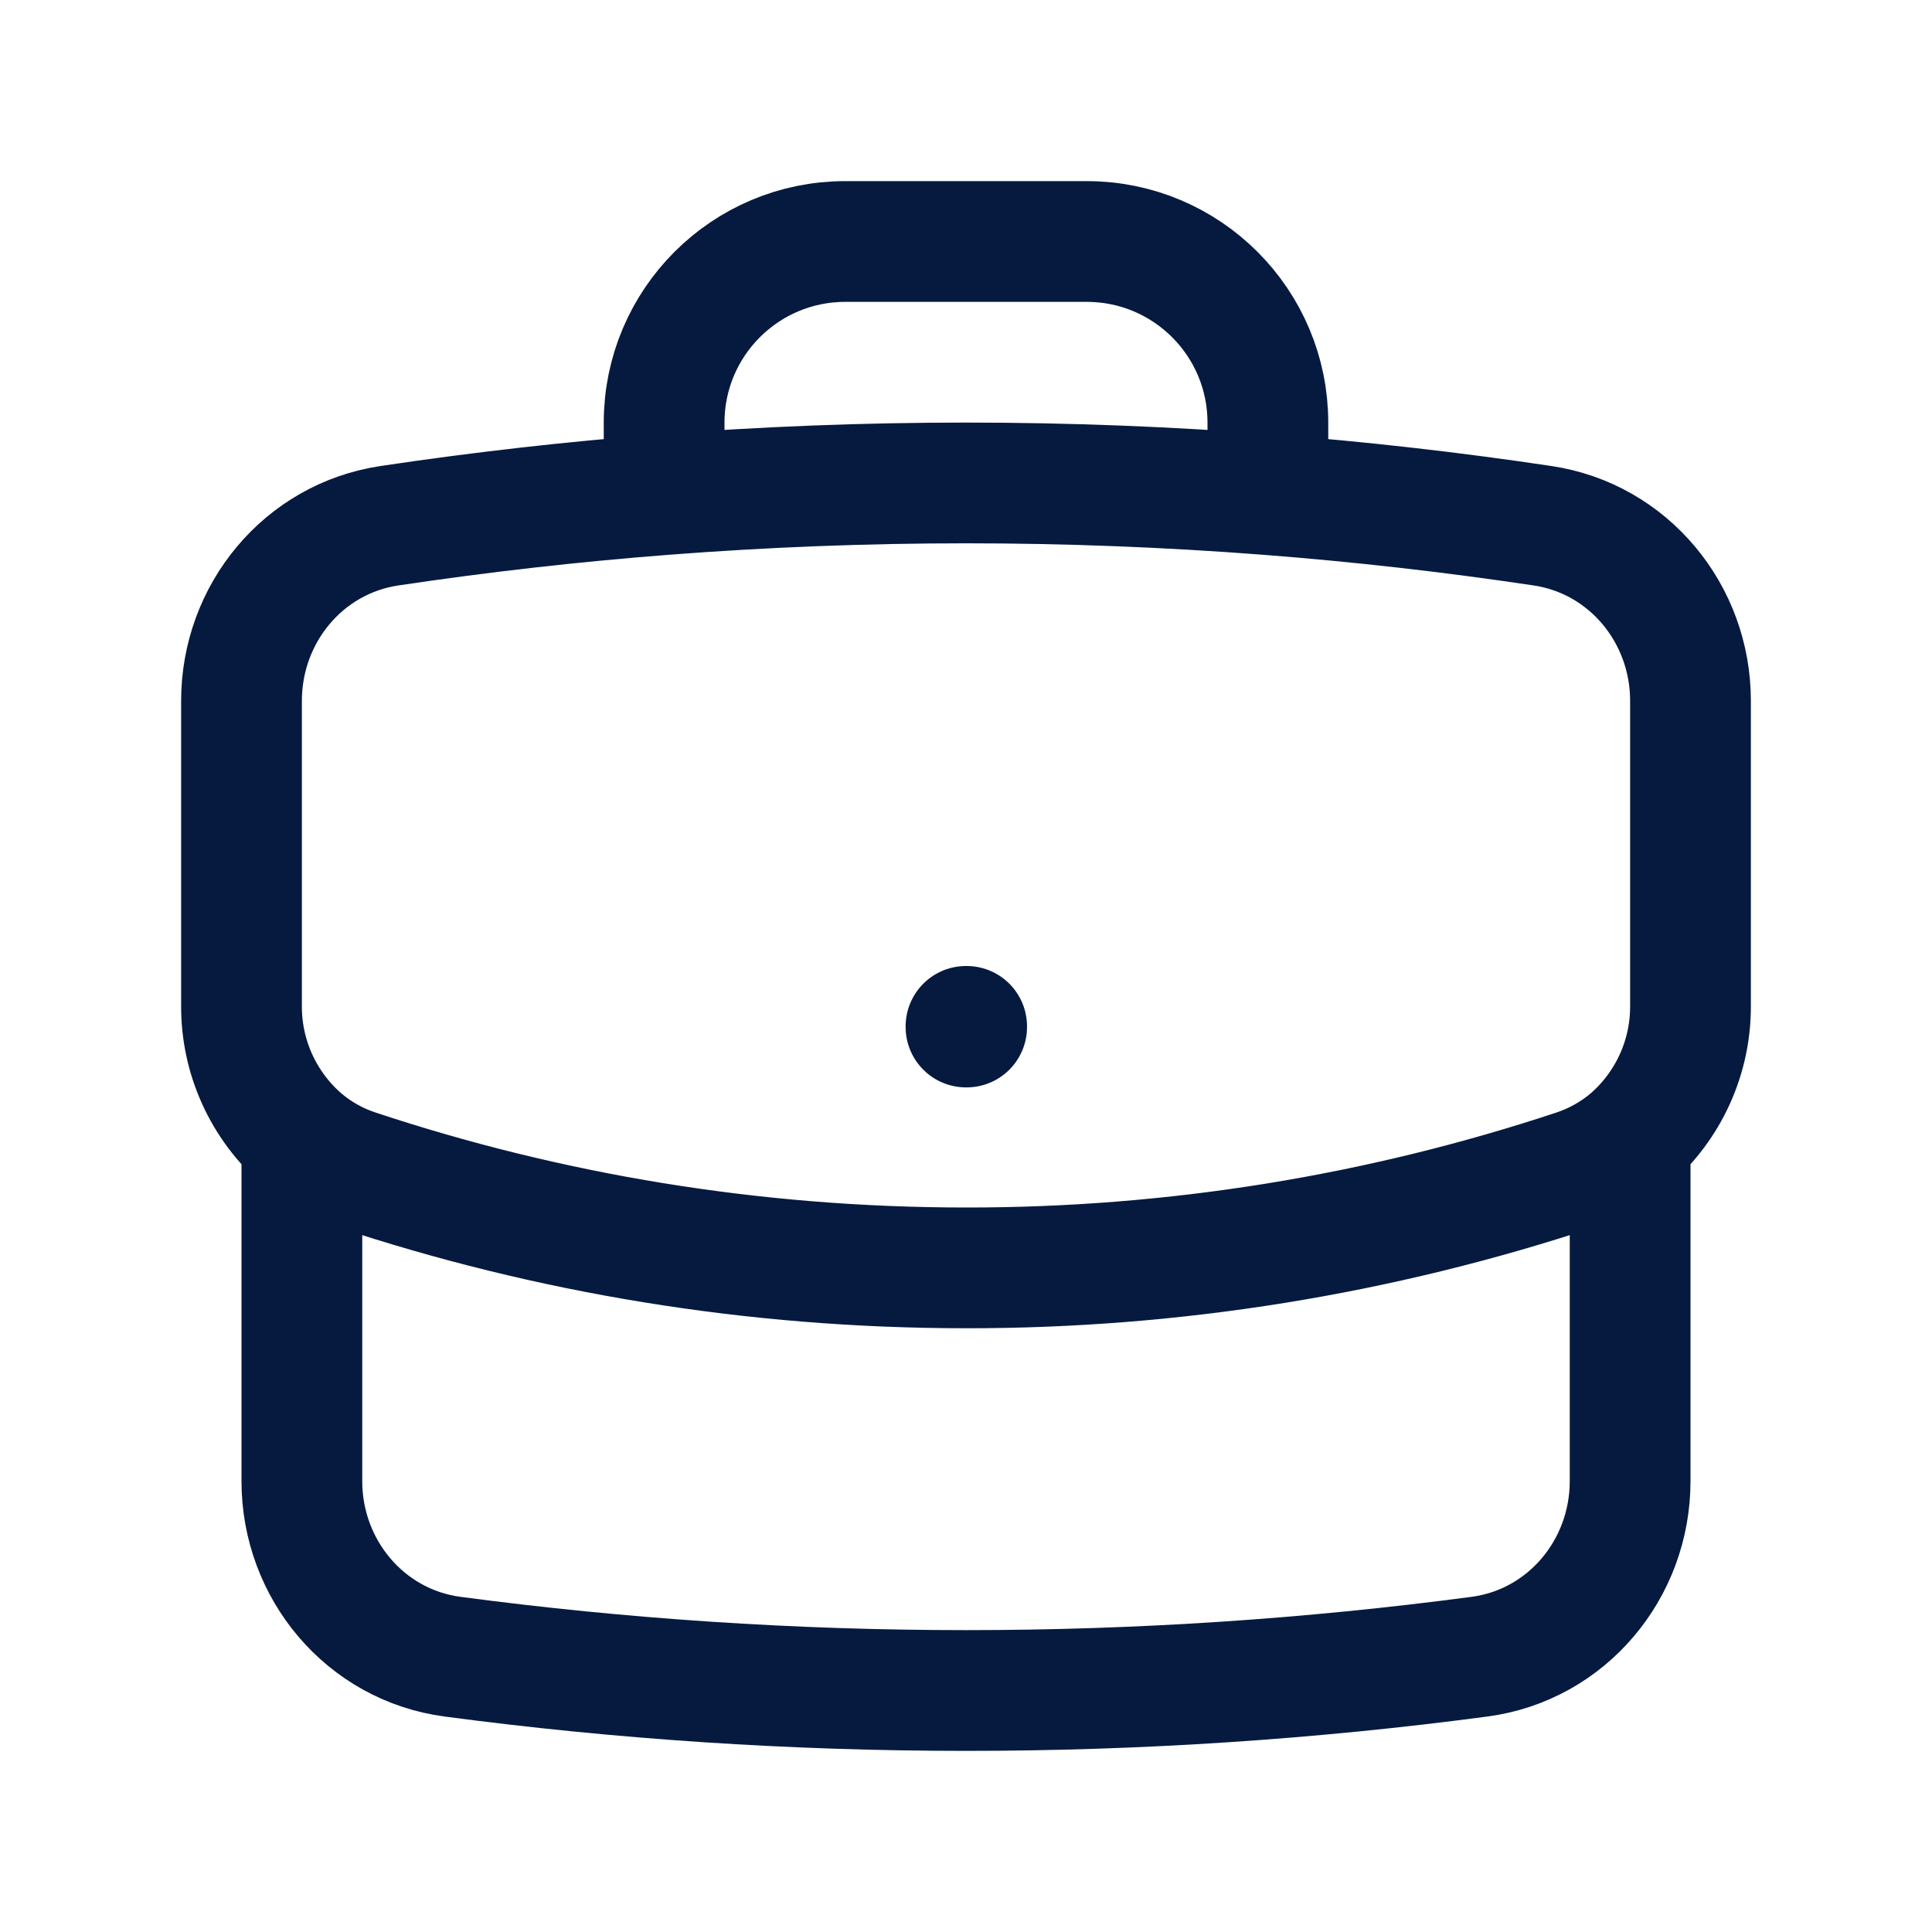
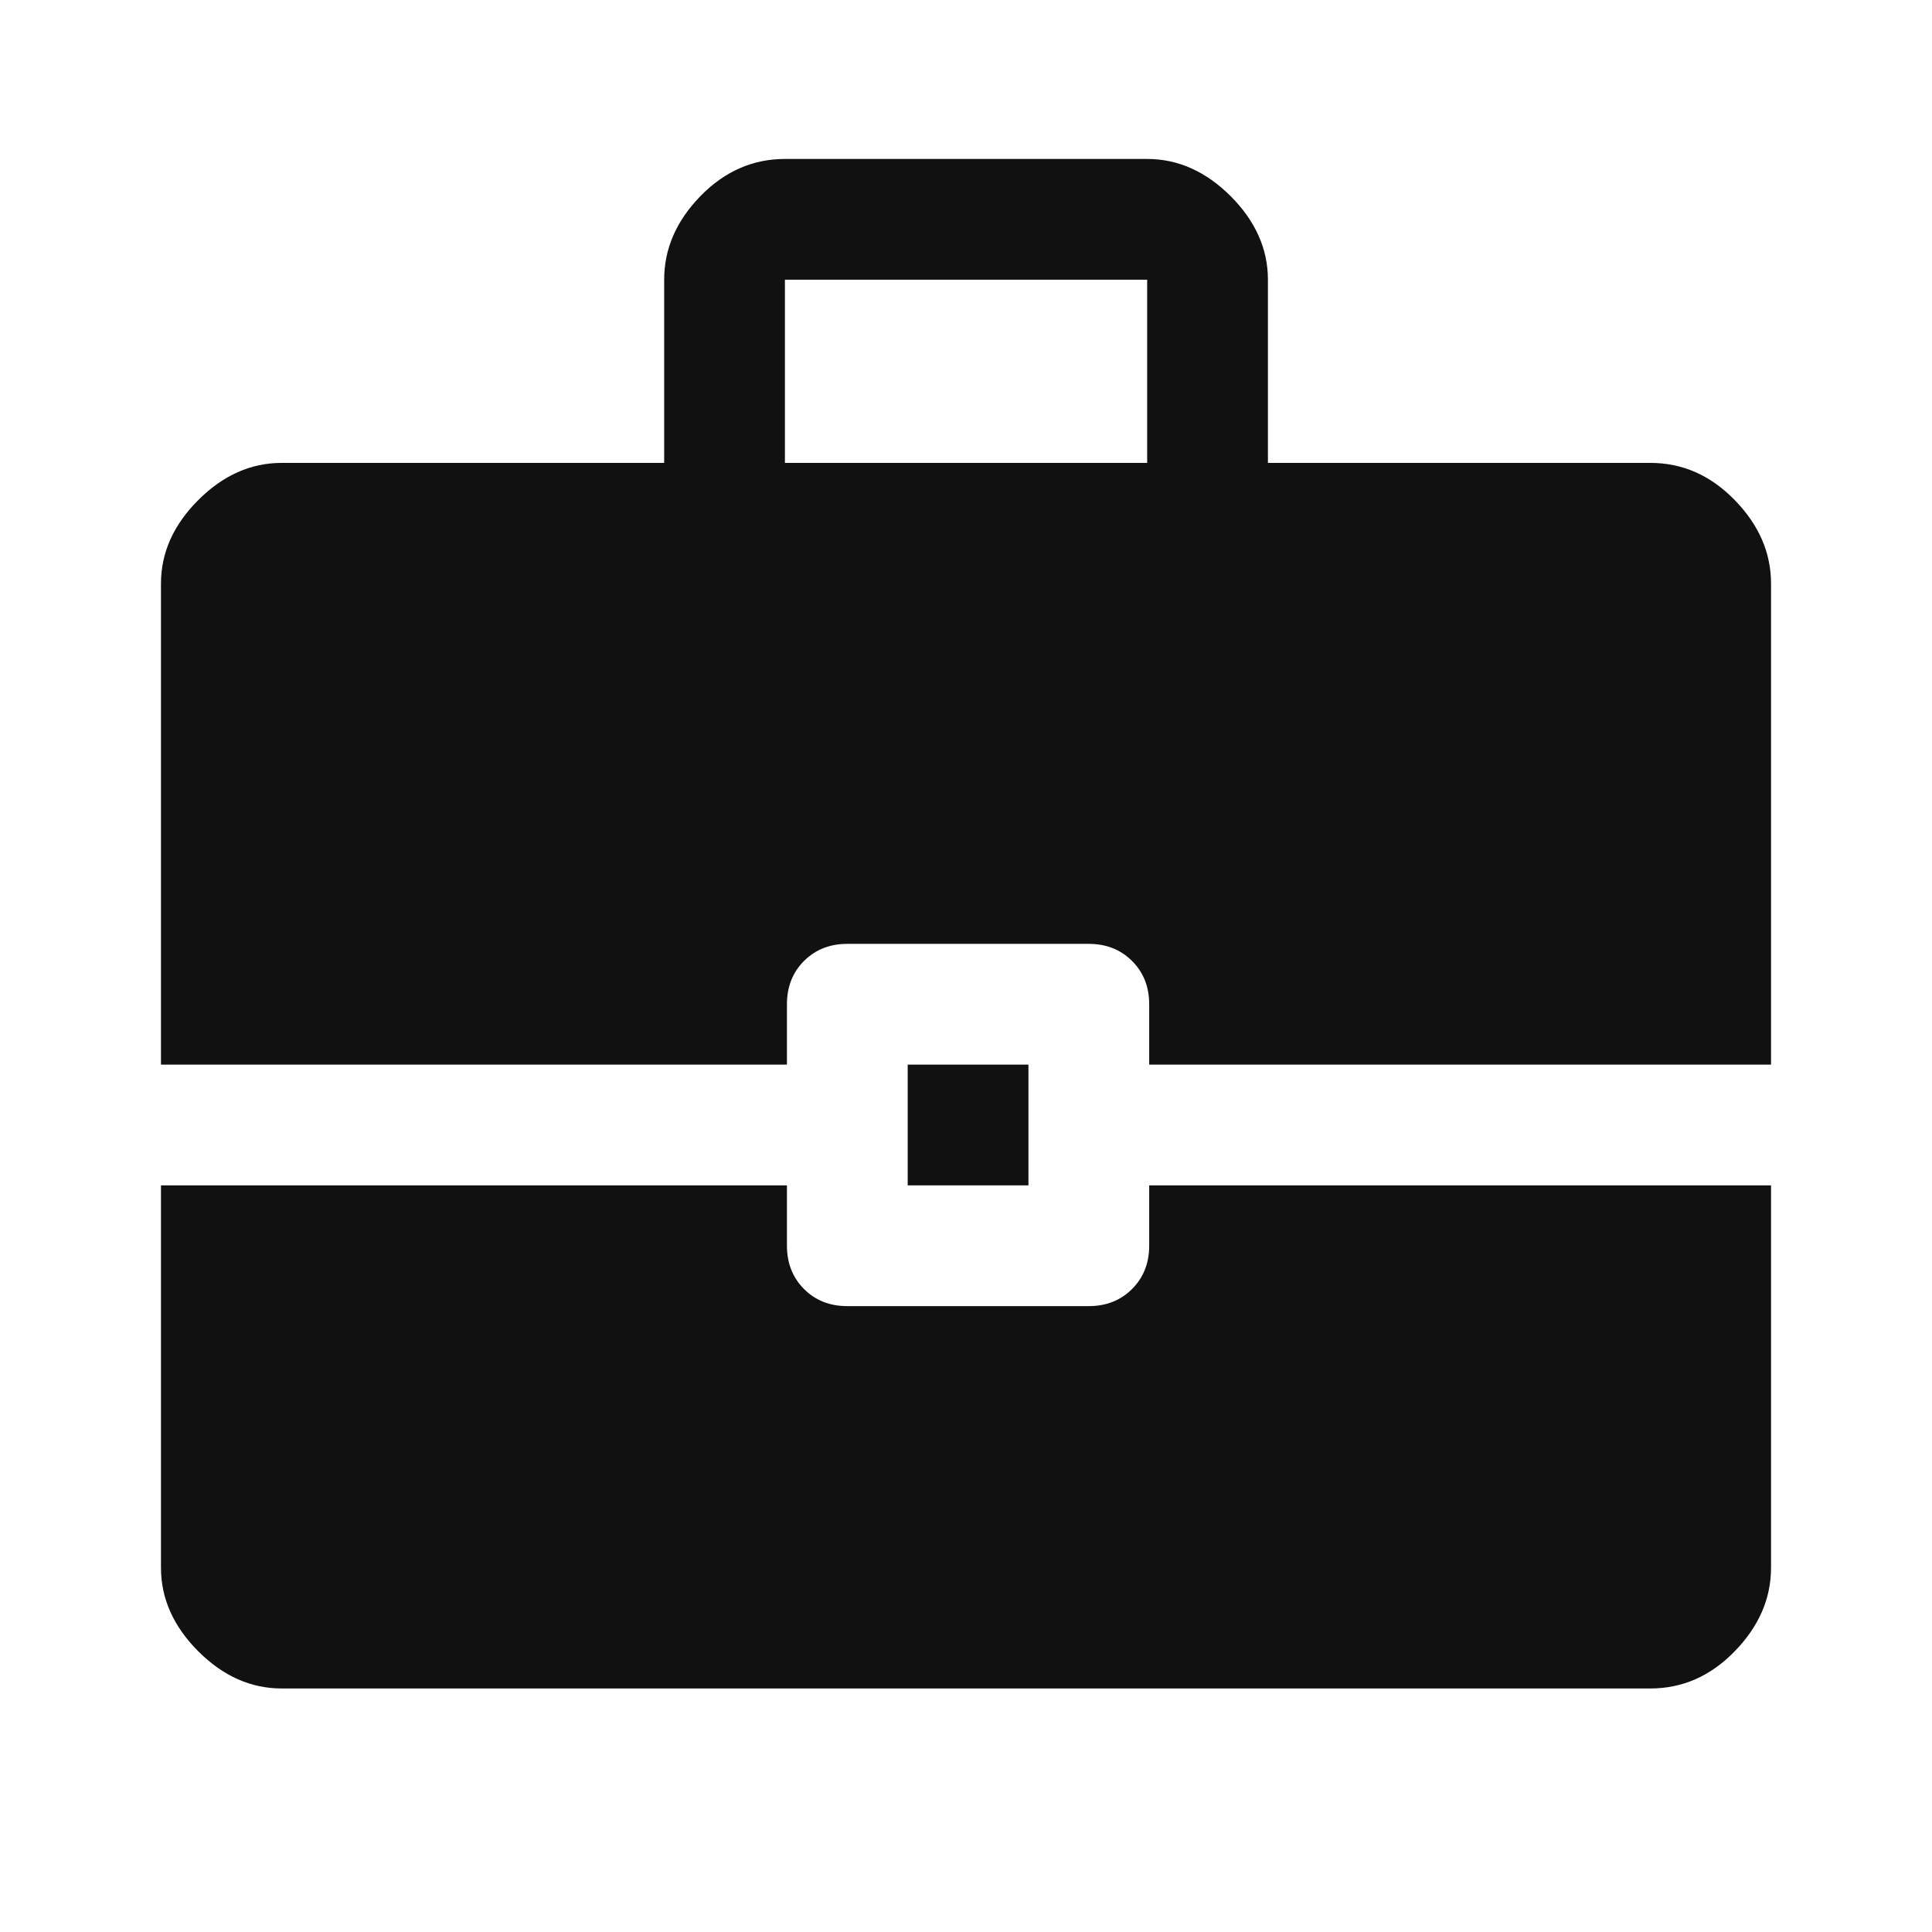
- <svg xmlns="http://www.w3.org/2000/svg" fill="none" viewBox="0 0 24 24" stroke-width="1.5" stroke="#061A40" className="w-6 h-6">
-   <path stroke-linecap="round" stroke-linejoin="round" d="M20.25 14.15v4.25c0 1.094-.787 2.036-1.872 2.18-2.087.277-4.216.42-6.378.42s-4.291-.143-6.378-.42c-1.085-.144-1.872-1.086-1.872-2.18v-4.25m16.5 0a2.18 2.18 0 00.75-1.661V8.706c0-1.081-.768-2.015-1.837-2.175a48.114 48.114 0 00-3.413-.387m4.5 8.006c-.194.165-.42.295-.673.38A23.978 23.978 0 0112 15.75c-2.648 0-5.195-.429-7.577-1.22a2.016 2.016 0 01-.673-.38m0 0A2.18 2.18 0 013 12.489V8.706c0-1.081.768-2.015 1.837-2.175a48.111 48.111 0 013.413-.387m7.5 0V5.25A2.25 2.25 0 0013.5 3h-3a2.25 2.25 0 00-2.25 2.25v.894m7.5 0a48.667 48.667 0 00-7.5 0M12 12.75h.008v.008H12v-.008z" />
+ <svg xmlns="http://www.w3.org/2000/svg" width="22" height="22" viewBox="0 0 22 22" fill="none">
+   <path d="M1.833 12.123V6.646C1.833 6.294 1.975 5.977 2.257 5.695C2.54 5.412 2.857 5.271 3.208 5.271H7.563V3.185C7.563 2.834 7.7 2.517 7.975 2.234C8.25 1.952 8.571 1.81 8.938 1.81H13.063C13.414 1.81 13.731 1.952 14.014 2.234C14.296 2.517 14.438 2.834 14.438 3.185V5.271H18.792C19.159 5.271 19.479 5.412 19.754 5.695C20.029 5.977 20.167 6.294 20.167 6.646V12.123H13.086V11.435C13.086 11.237 13.021 11.072 12.891 10.943C12.761 10.813 12.597 10.748 12.398 10.748H9.648C9.449 10.748 9.285 10.813 9.155 10.943C9.026 11.072 8.961 11.237 8.961 11.435V12.123H1.833ZM8.938 5.271H13.063V3.185H8.938V5.271ZM10.336 13.498V12.123H11.711V13.498H10.336ZM3.208 19.227C2.857 19.227 2.54 19.086 2.257 18.803C1.975 18.52 1.833 18.203 1.833 17.852V13.498H8.961V14.185C8.961 14.384 9.026 14.548 9.155 14.678C9.285 14.808 9.449 14.873 9.648 14.873H12.398C12.597 14.873 12.761 14.808 12.891 14.678C13.021 14.548 13.086 14.384 13.086 14.185V13.498H20.167V17.852C20.167 18.203 20.029 18.52 19.754 18.803C19.479 19.086 19.159 19.227 18.792 19.227H3.208Z" fill="#111111" />
</svg>
